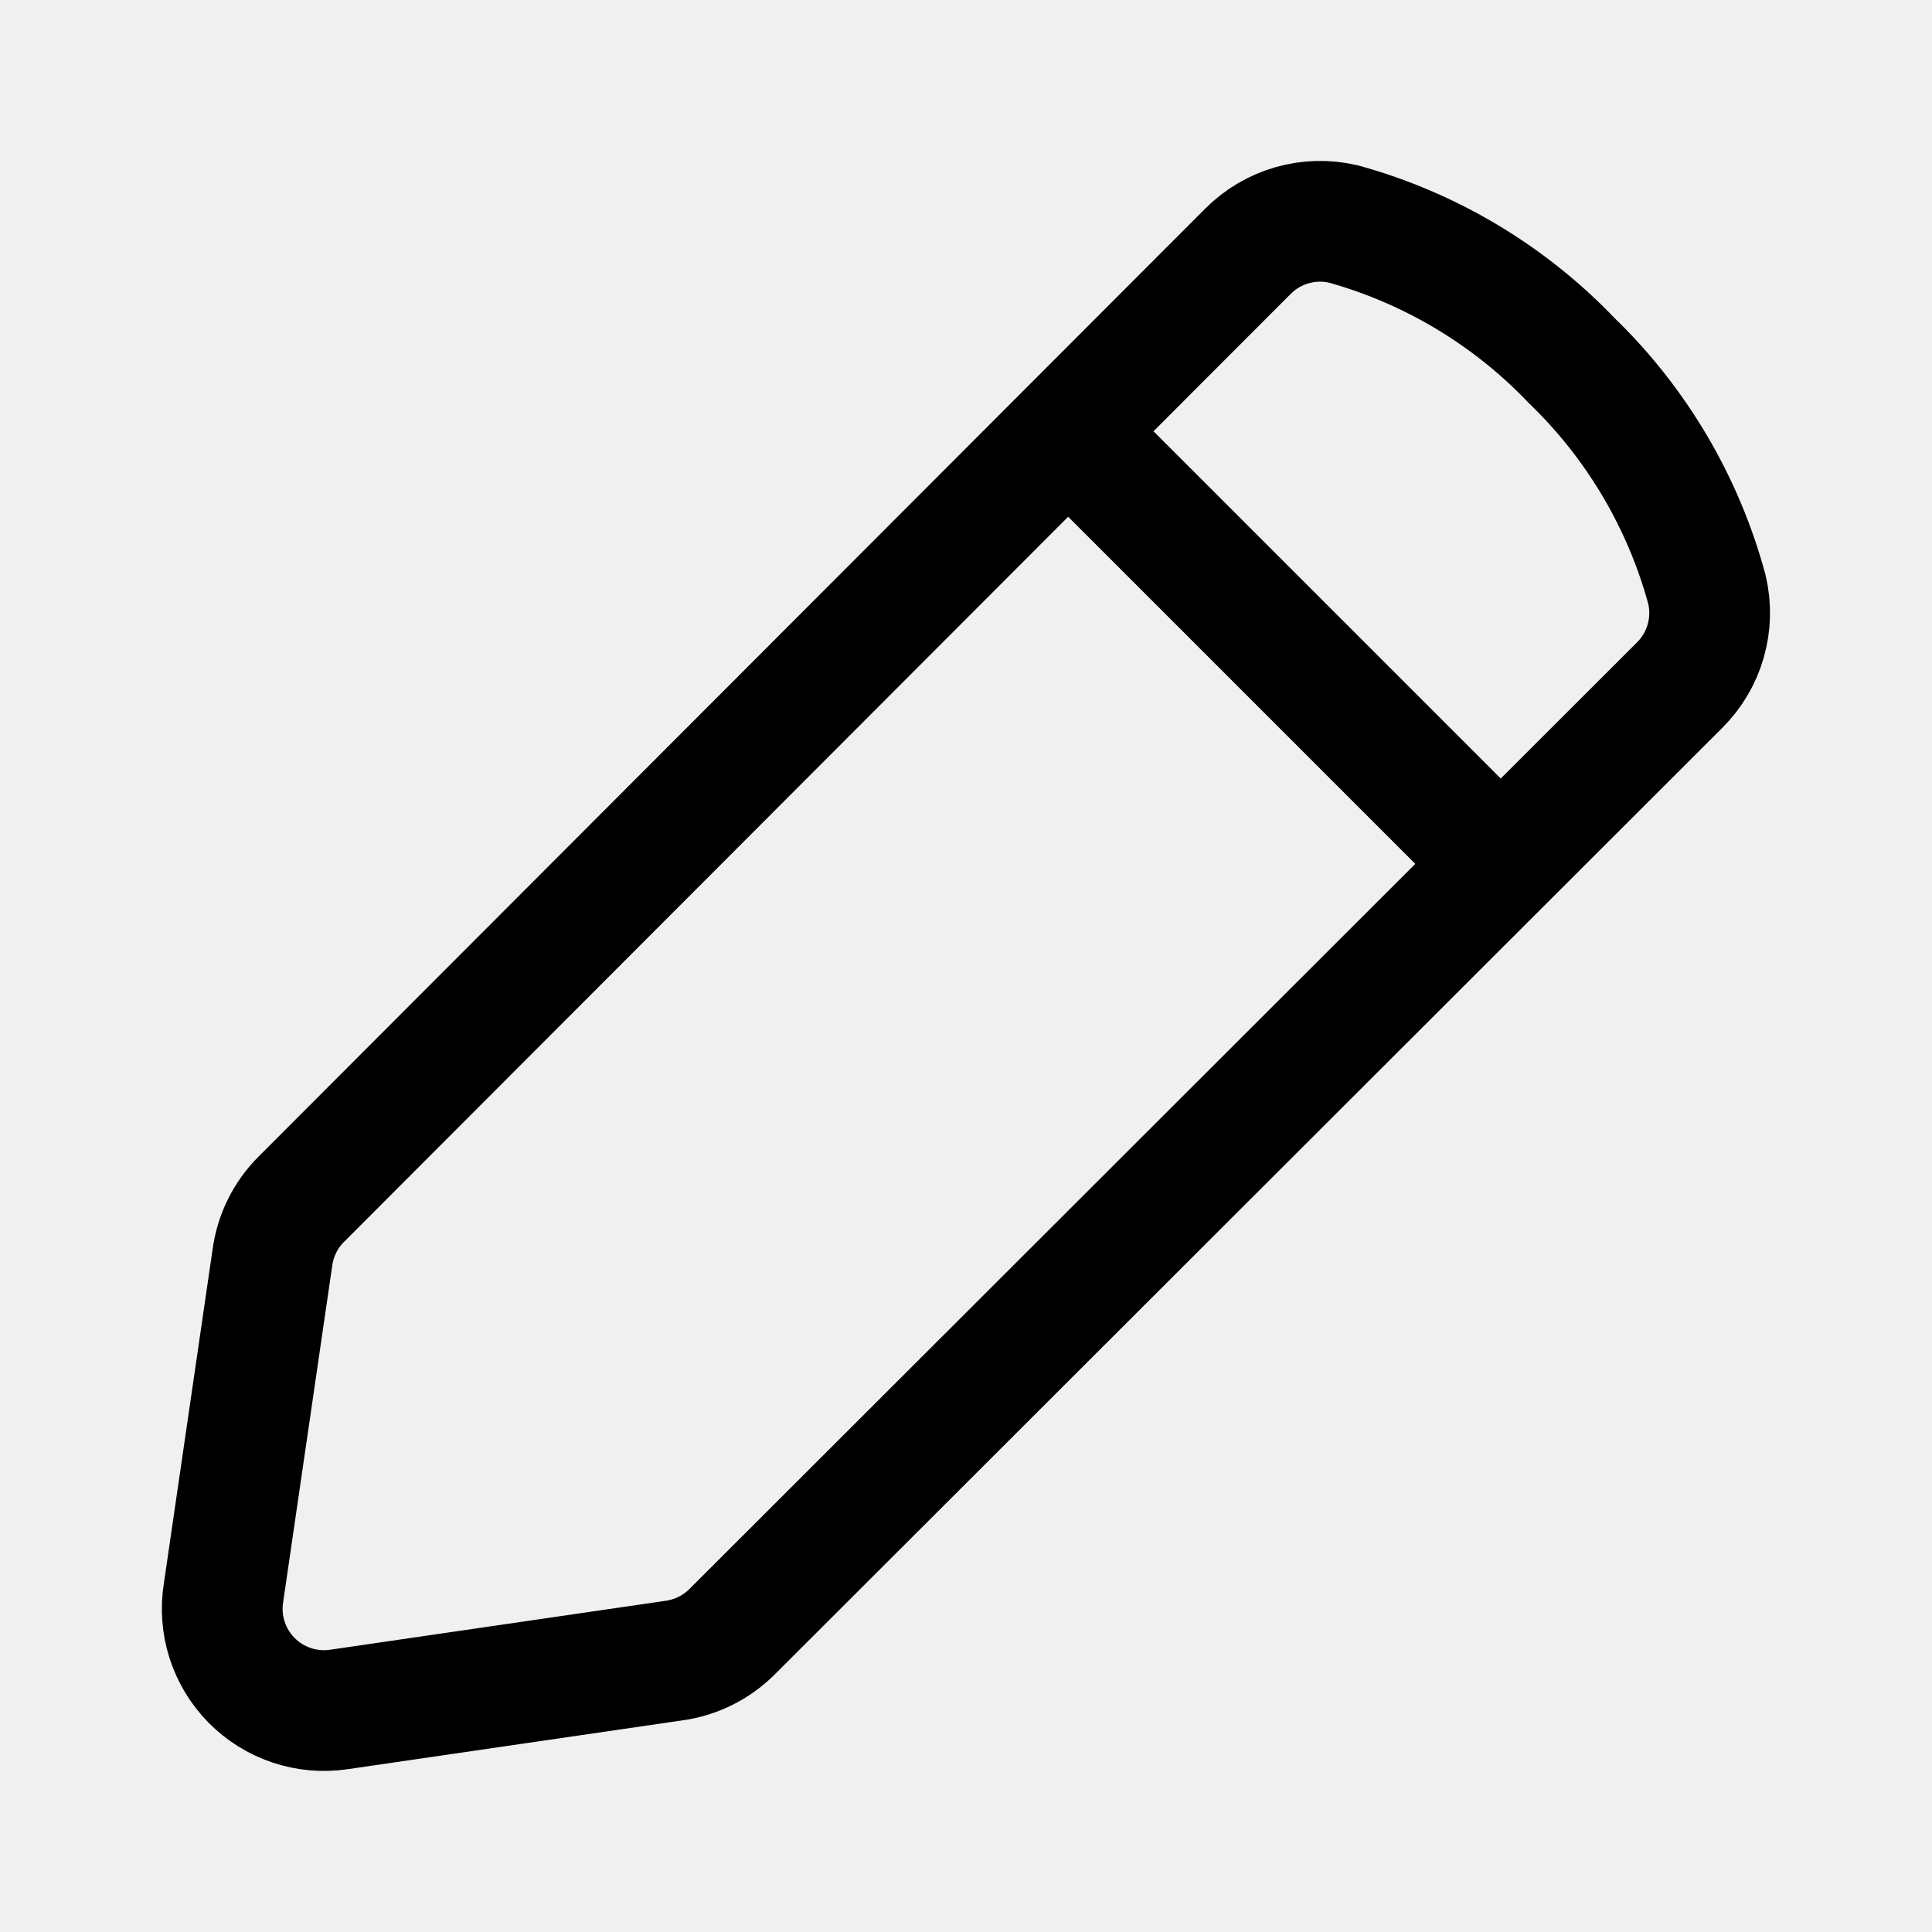
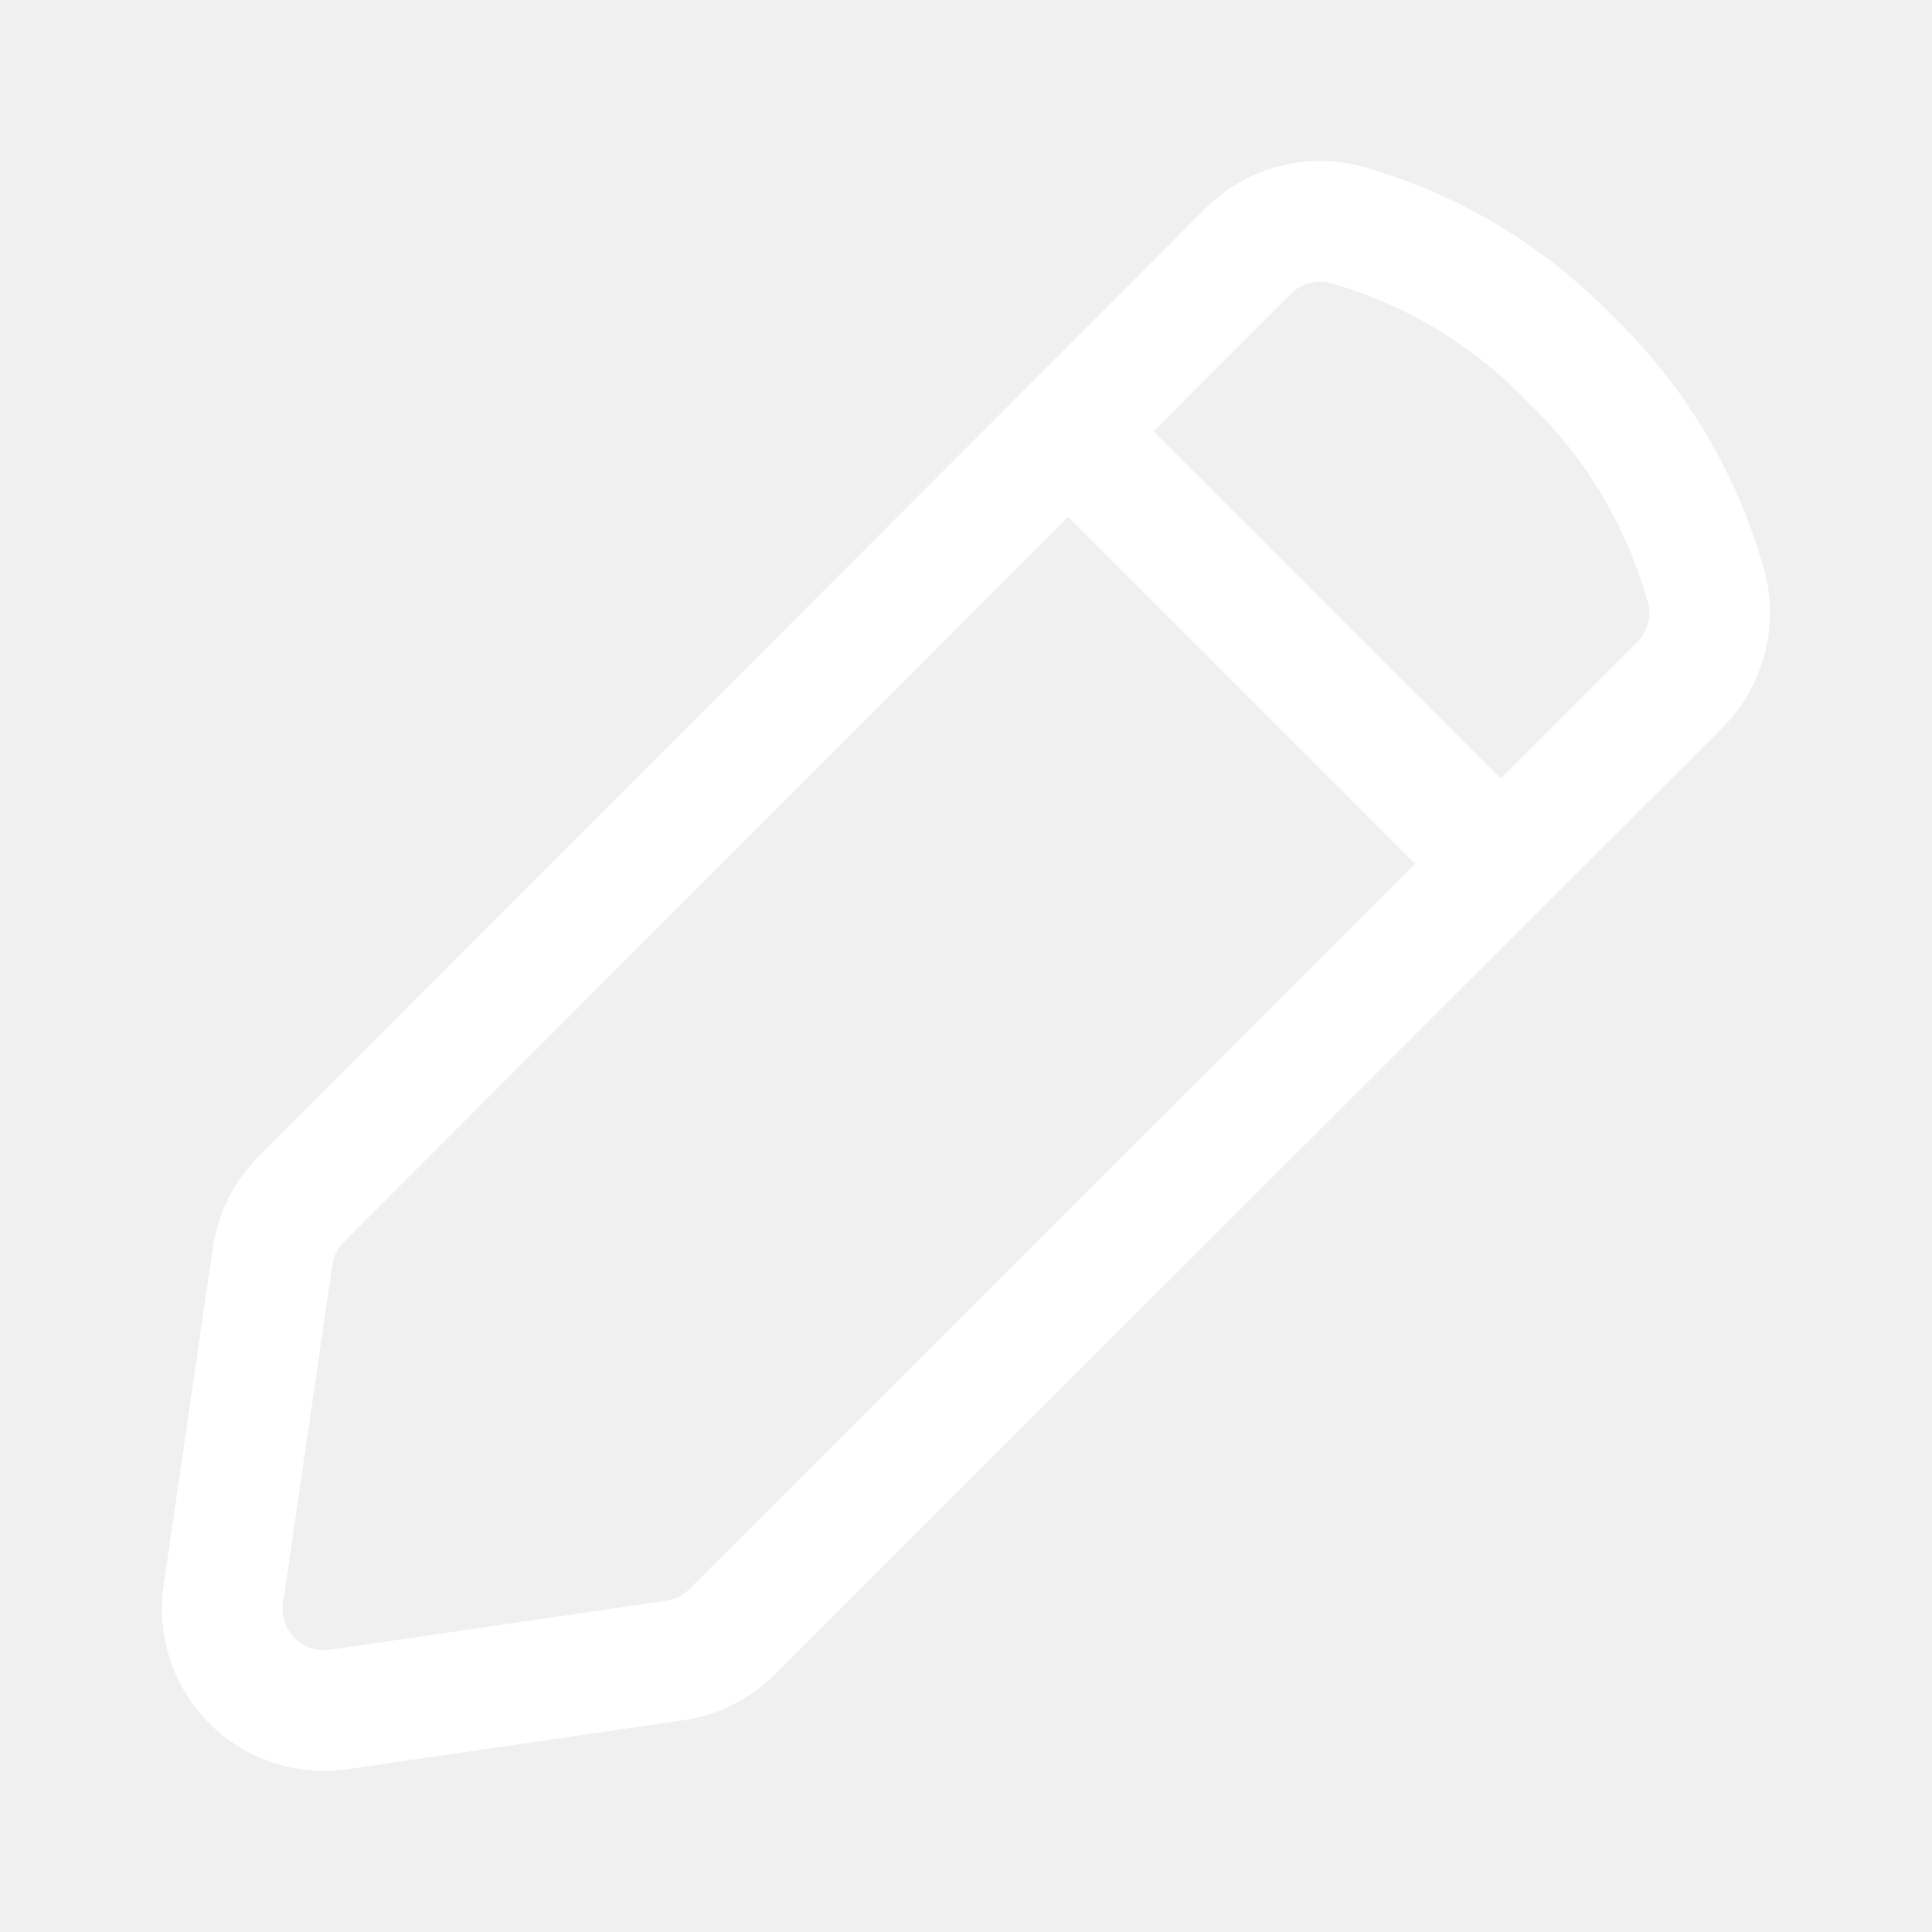
<svg xmlns="http://www.w3.org/2000/svg" width="1em" height="1em" viewBox="0 0 24 24">
-   <path fill="none" stroke="currentColor" stroke-linecap="round" stroke-linejoin="round" stroke-width="1.5" d="m2.777 19.783l.607-4.162c.037-.272.161-.525.355-.72L15.5 3.124a1.265 1.265 0 0 1 1.19-.341a6.21 6.21 0 0 1 2.832 1.694a6.21 6.21 0 0 1 1.682 2.846a1.265 1.265 0 0 1-.341 1.19L9.089 20.275a1.265 1.265 0 0 1-.721.354l-4.161.607a1.264 1.264 0 0 1-1.43-1.454M13.275 5.364l5.363 5.363" />
+   <path fill="none" stroke="white" stroke-linecap="round" stroke-linejoin="round" stroke-width="1.5" d="m2.777 19.783l.607-4.162c.037-.272.161-.525.355-.72L15.5 3.124a1.265 1.265 0 0 1 1.19-.341a6.21 6.21 0 0 1 2.832 1.694a6.21 6.21 0 0 1 1.682 2.846a1.265 1.265 0 0 1-.341 1.19L9.089 20.275a1.265 1.265 0 0 1-.721.354l-4.161.607a1.264 1.264 0 0 1-1.43-1.454M13.275 5.364l5.363 5.363" />
</svg>
